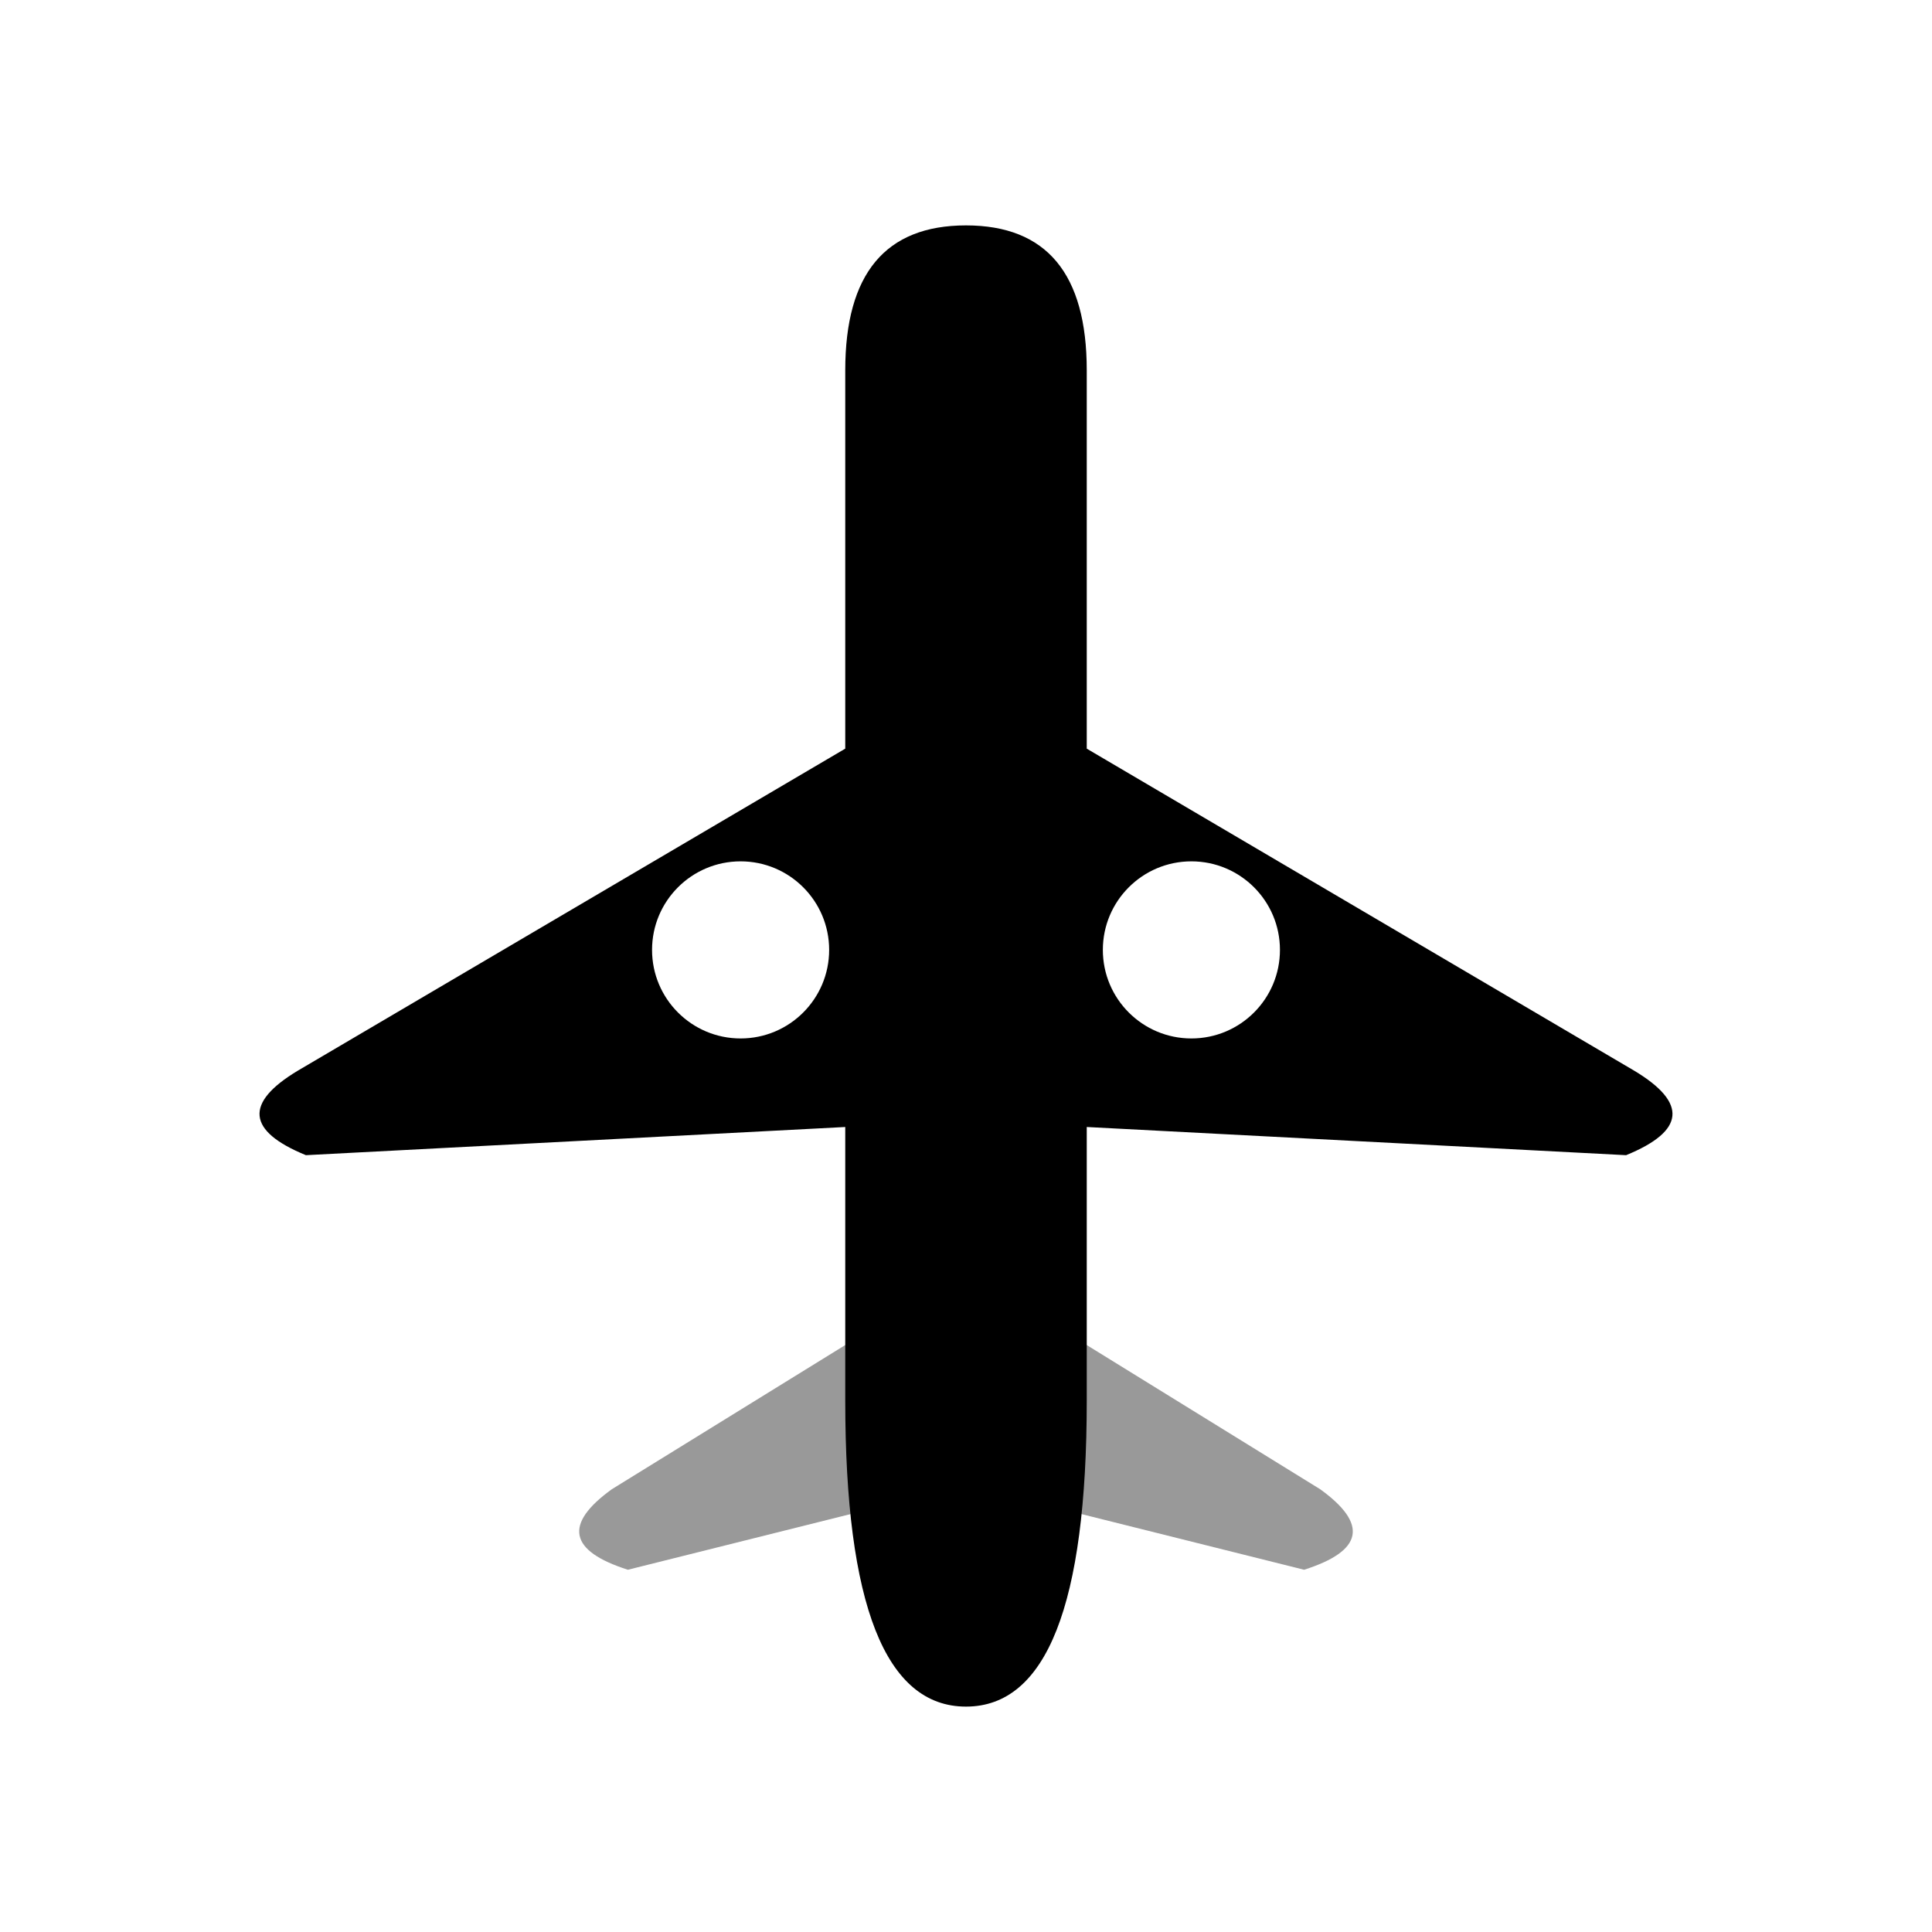
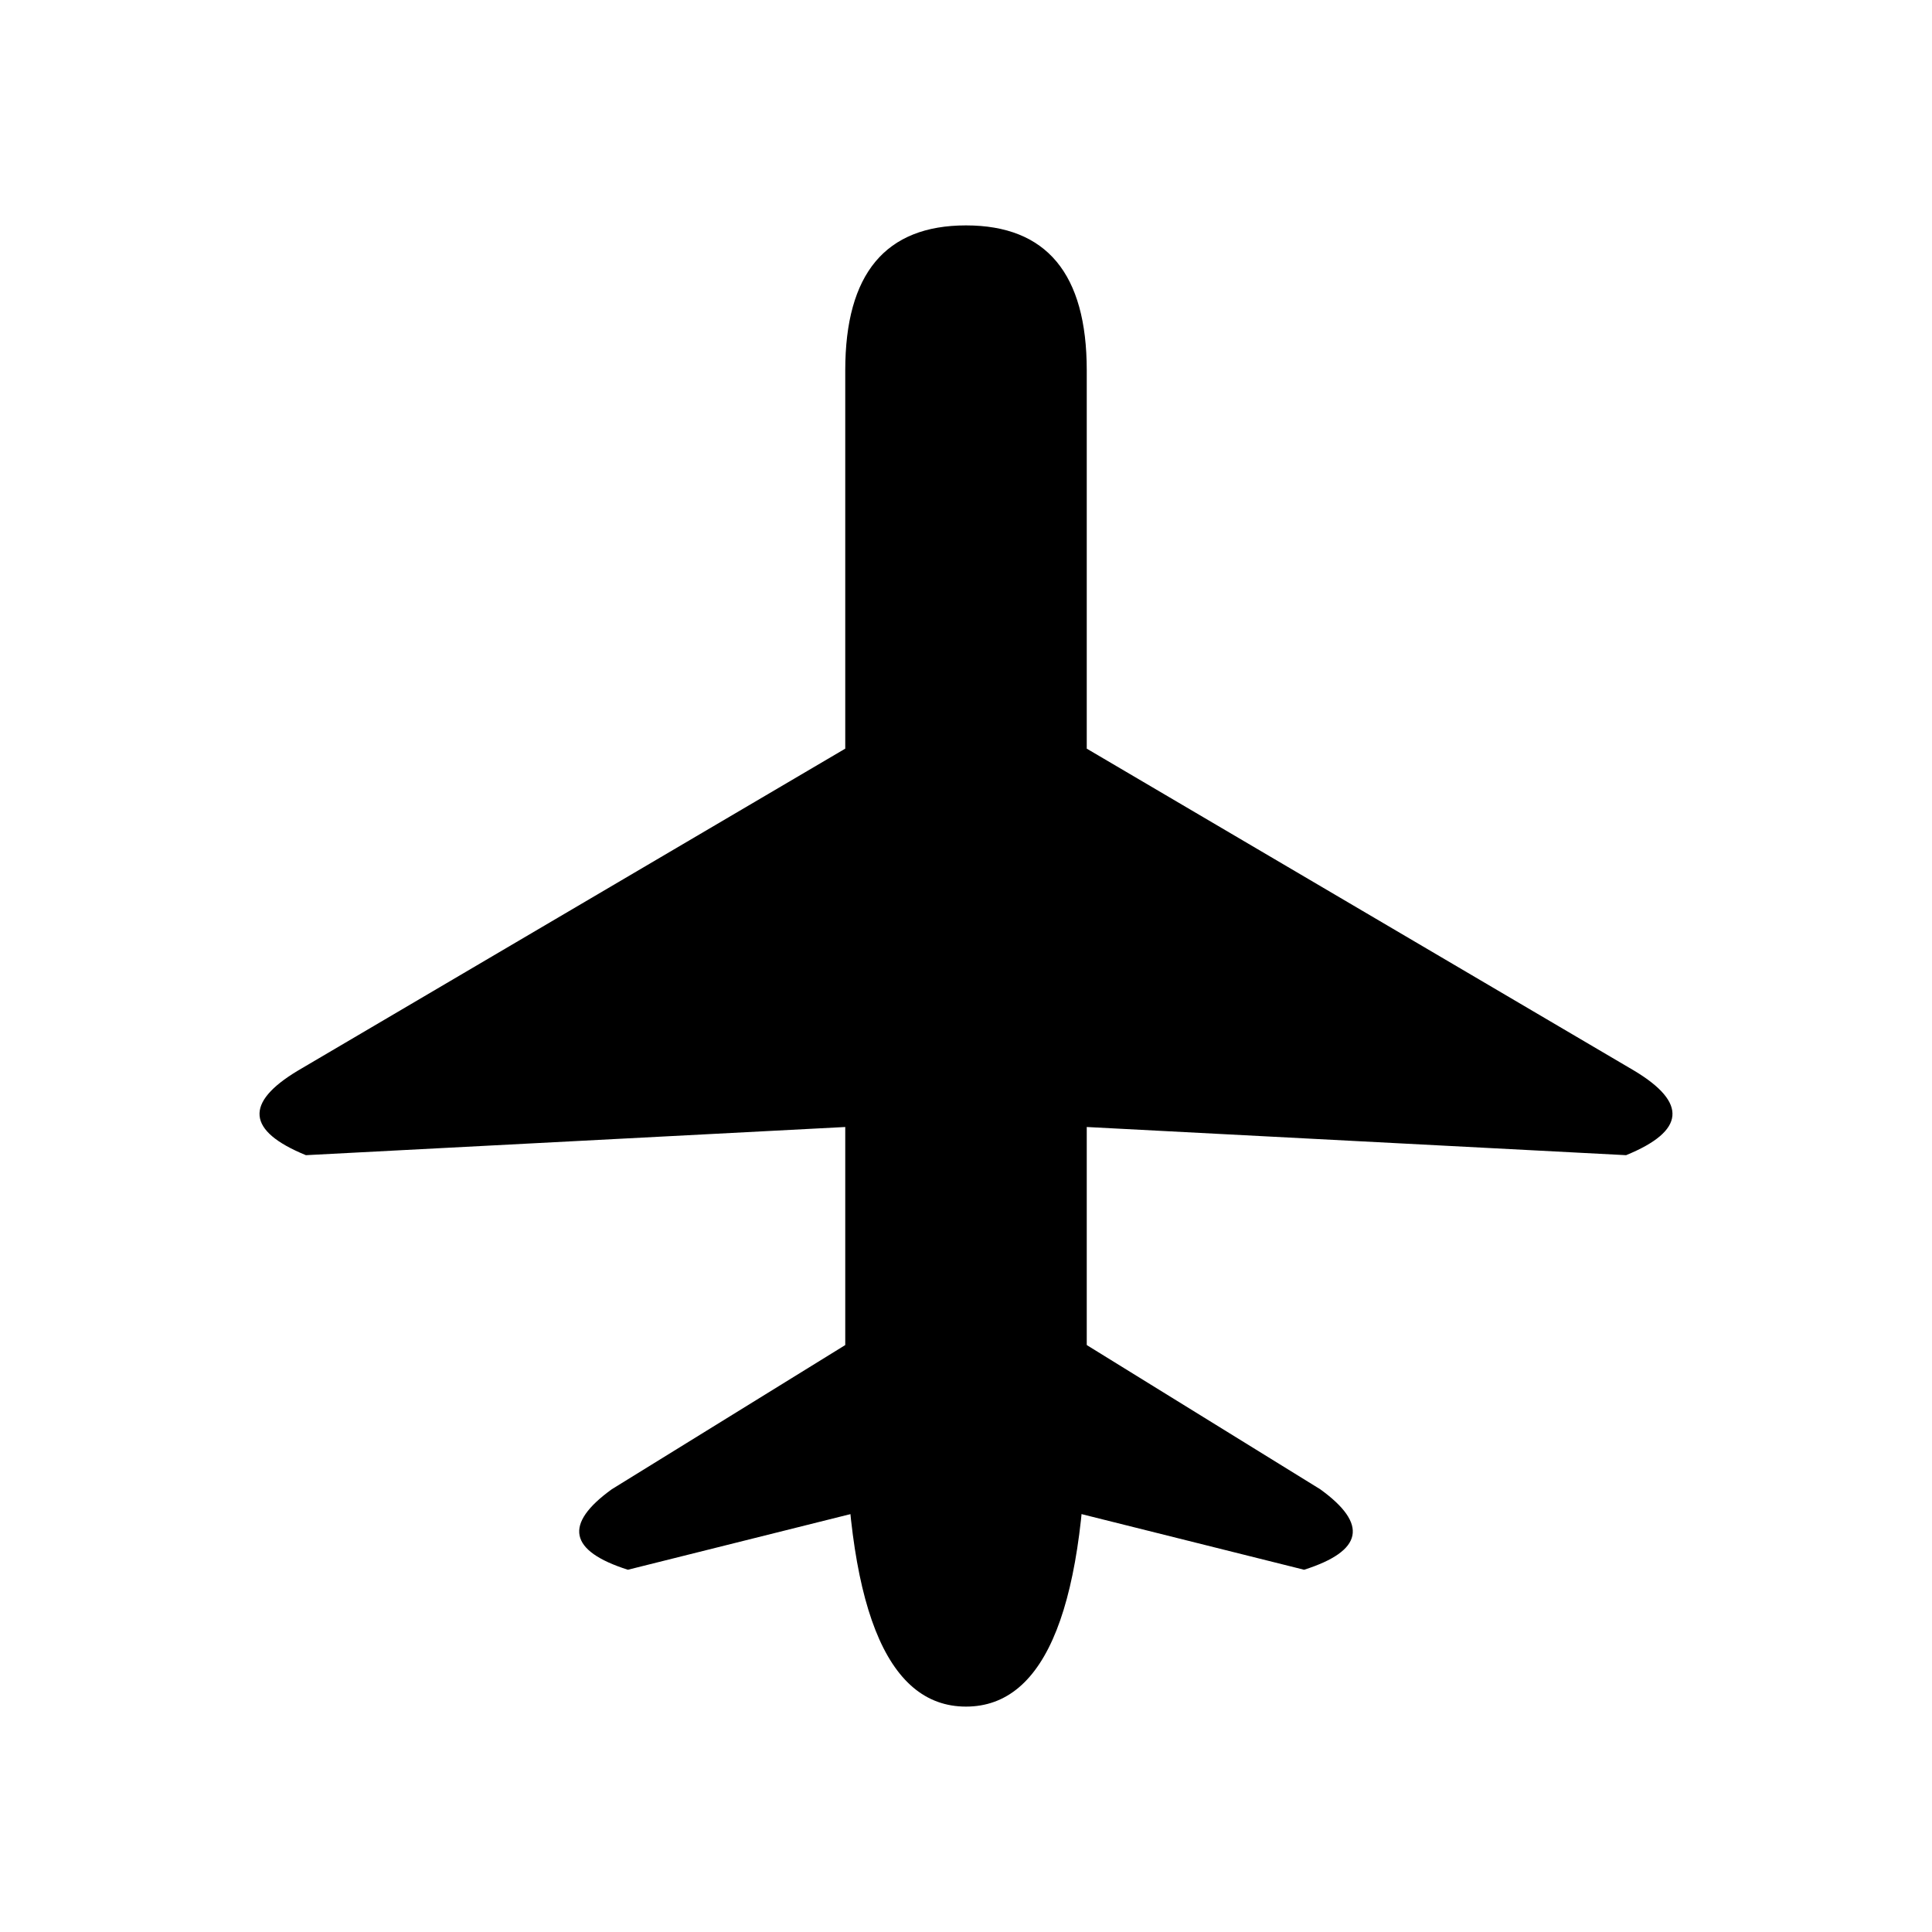
<svg xmlns="http://www.w3.org/2000/svg" width="24" height="24" viewBox="0 0 24 24" fill="currentColor">
-   <g fill-opacity="0.4">
-     <path d="M13 16.4L16.4 18.5Q17.3 19.15 16.2 19.5L13 18.7Z" />
-     <path d="M11 16.4L7.6 18.5Q6.7 19.15 7.8 19.5L11 18.7Z" />
-   </g>
-   <path fill-rule="evenodd" d="M12 2.8Q13.5 2.8 13.5 4.6L13.5 9.3L20.3 13.3Q21.3 13.9 20.2 14.35L13.5 14L13.5 17.4Q13.5 21.2 12 21.2Q10.5 21.2 10.5 17.4L10.5 14L3.8 14.35Q2.7 13.9 3.7 13.3L10.5 9.3L10.5 4.6Q10.5 2.8 12 2.8ZM9.2 10.7A1.1 1.1 0 1 0 9.2 12.9A1.1 1.1 0 1 0 9.2 10.7ZM14.8 10.7A1.1 1.1 0 1 0 14.8 12.9A1.1 1.1 0 1 0 14.8 10.7Z" />
+   <path d="M13 16.4L16.4 18.5Q17.3 19.15 16.2 19.5L13 18.7Z" />
+   <path d="M11 16.4L7.6 18.5Q6.7 19.15 7.8 19.5L11 18.7Z" />
+   <path d="M12 2.8Q13.5 2.8 13.5 4.6L13.5 9.3L20.3 13.3Q21.3 13.9 20.2 14.35L13.5 14L13.5 17.4Q13.5 21.2 12 21.2Q10.5 21.2 10.5 17.4L10.5 14L3.8 14.35Q2.7 13.9 3.7 13.3L10.5 9.3L10.5 4.6Q10.5 2.8 12 2.8Z" />
</svg>
